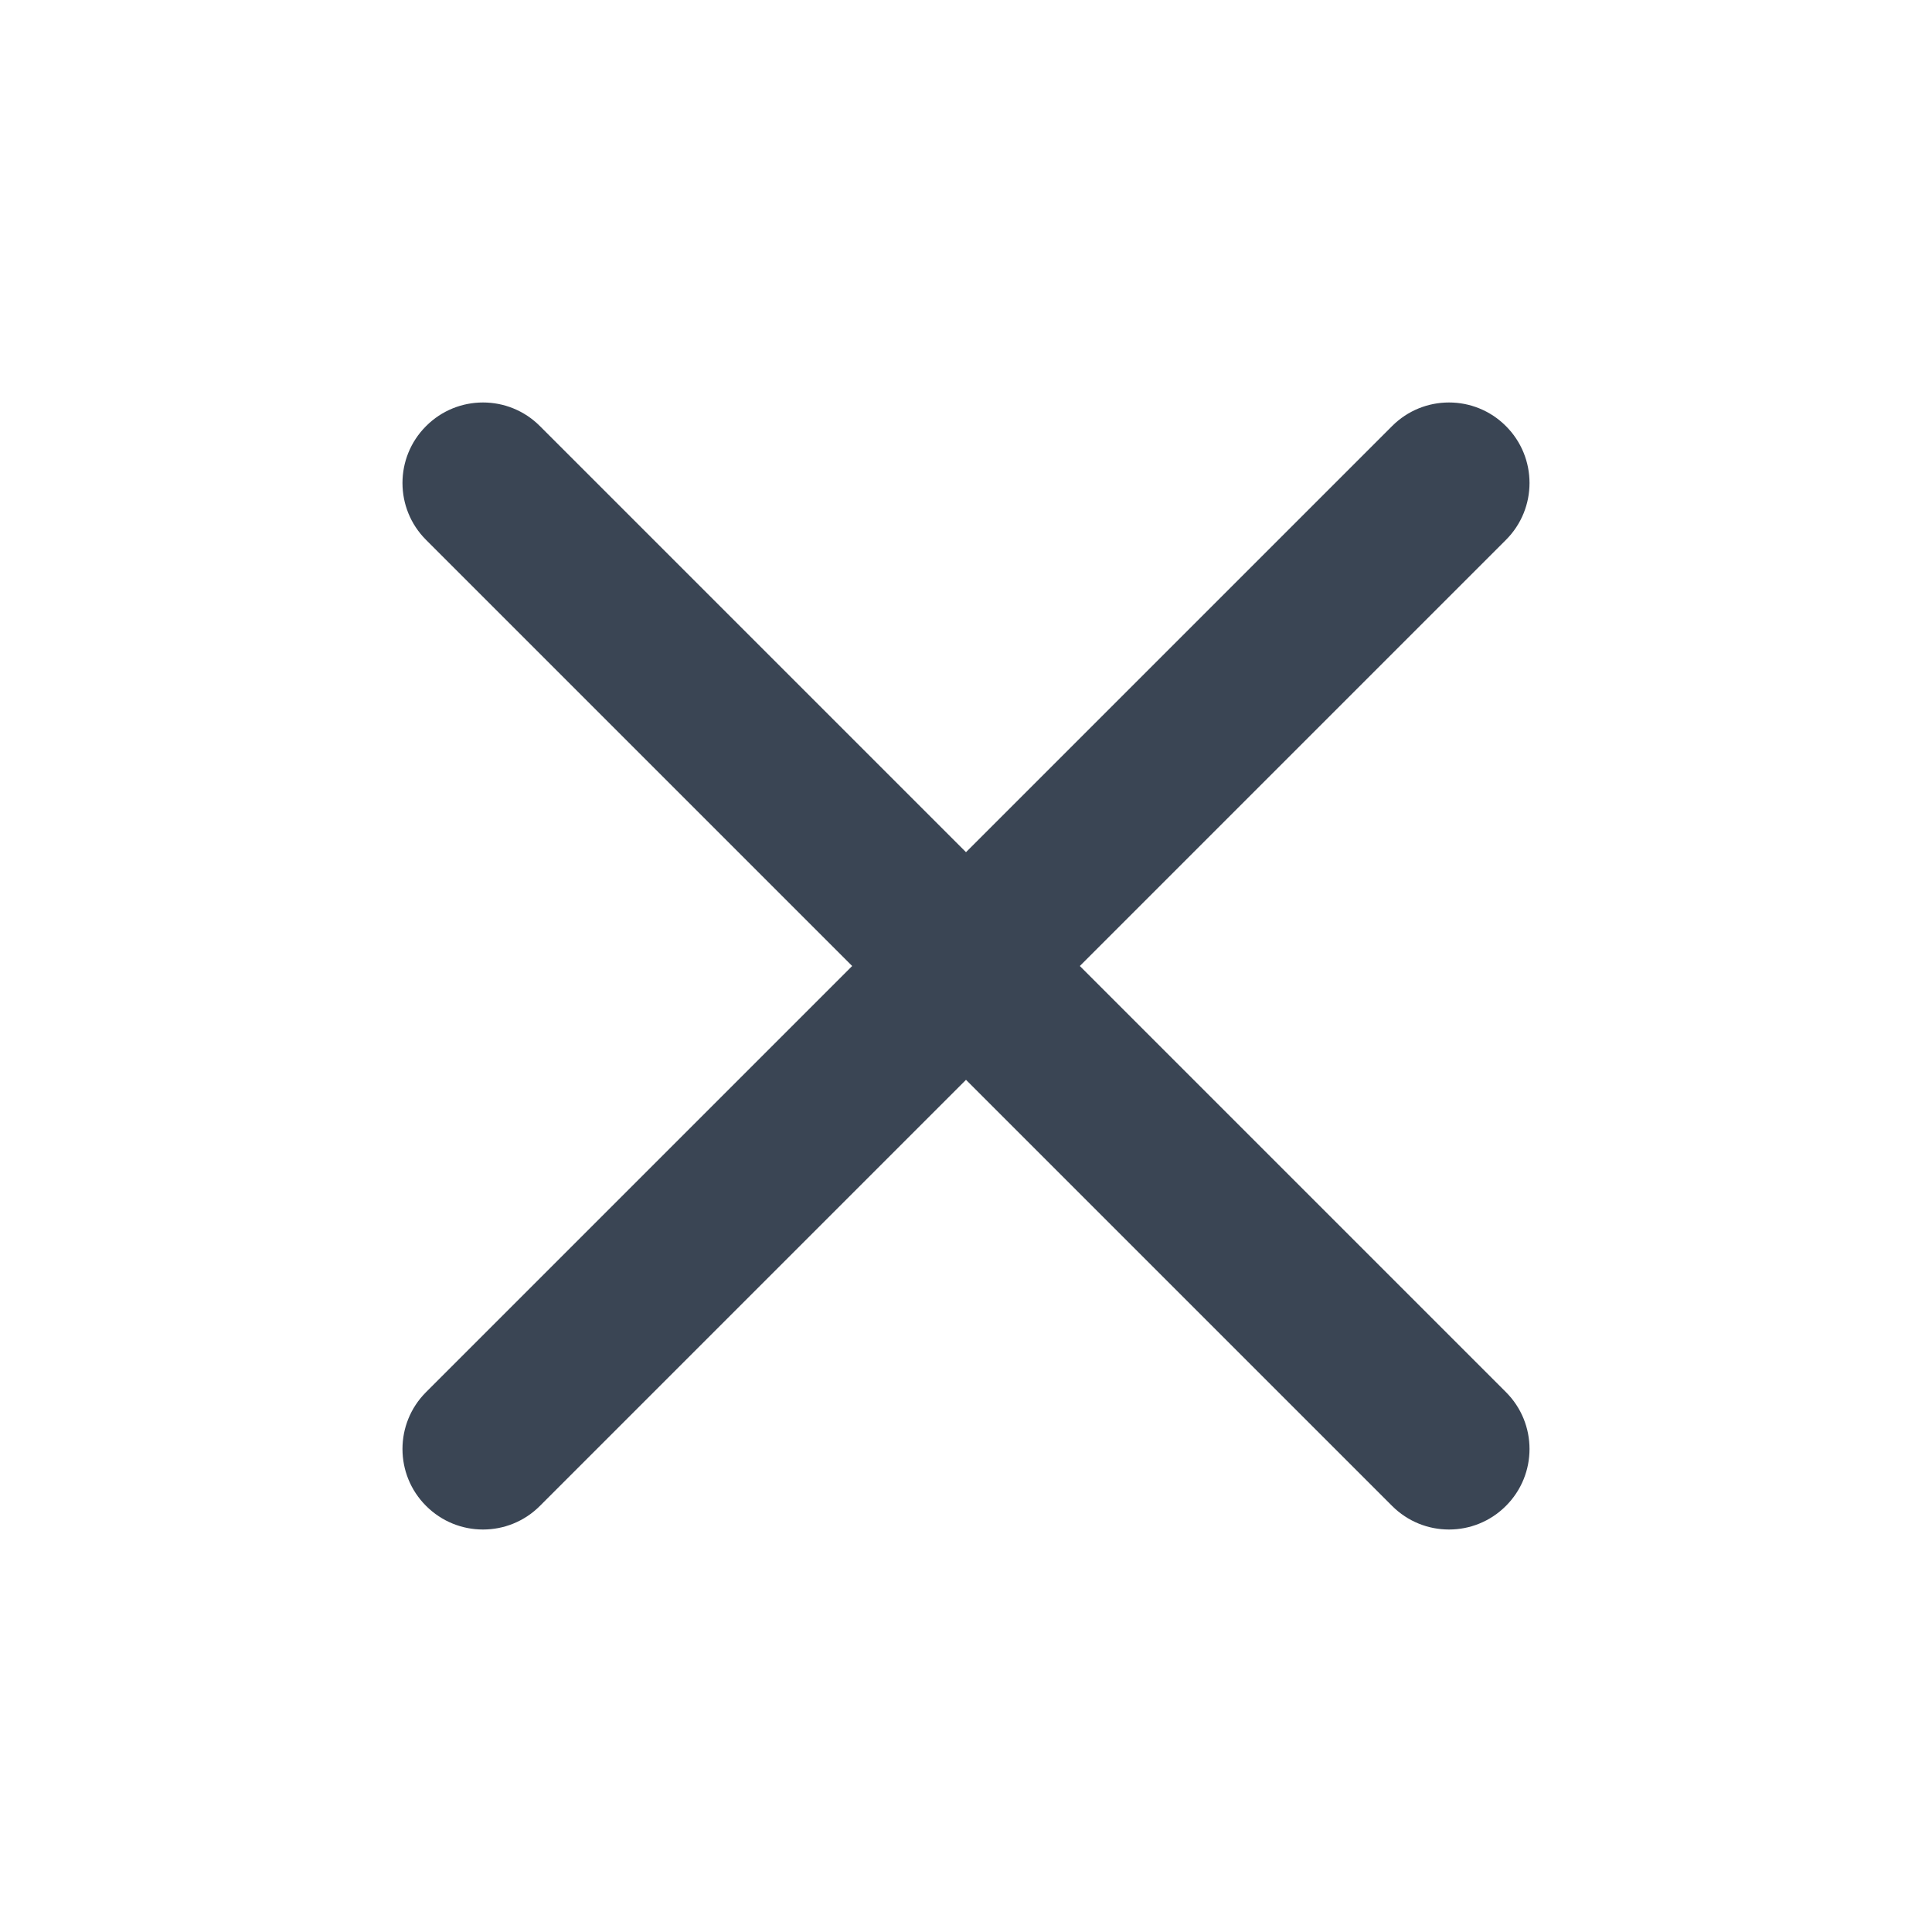
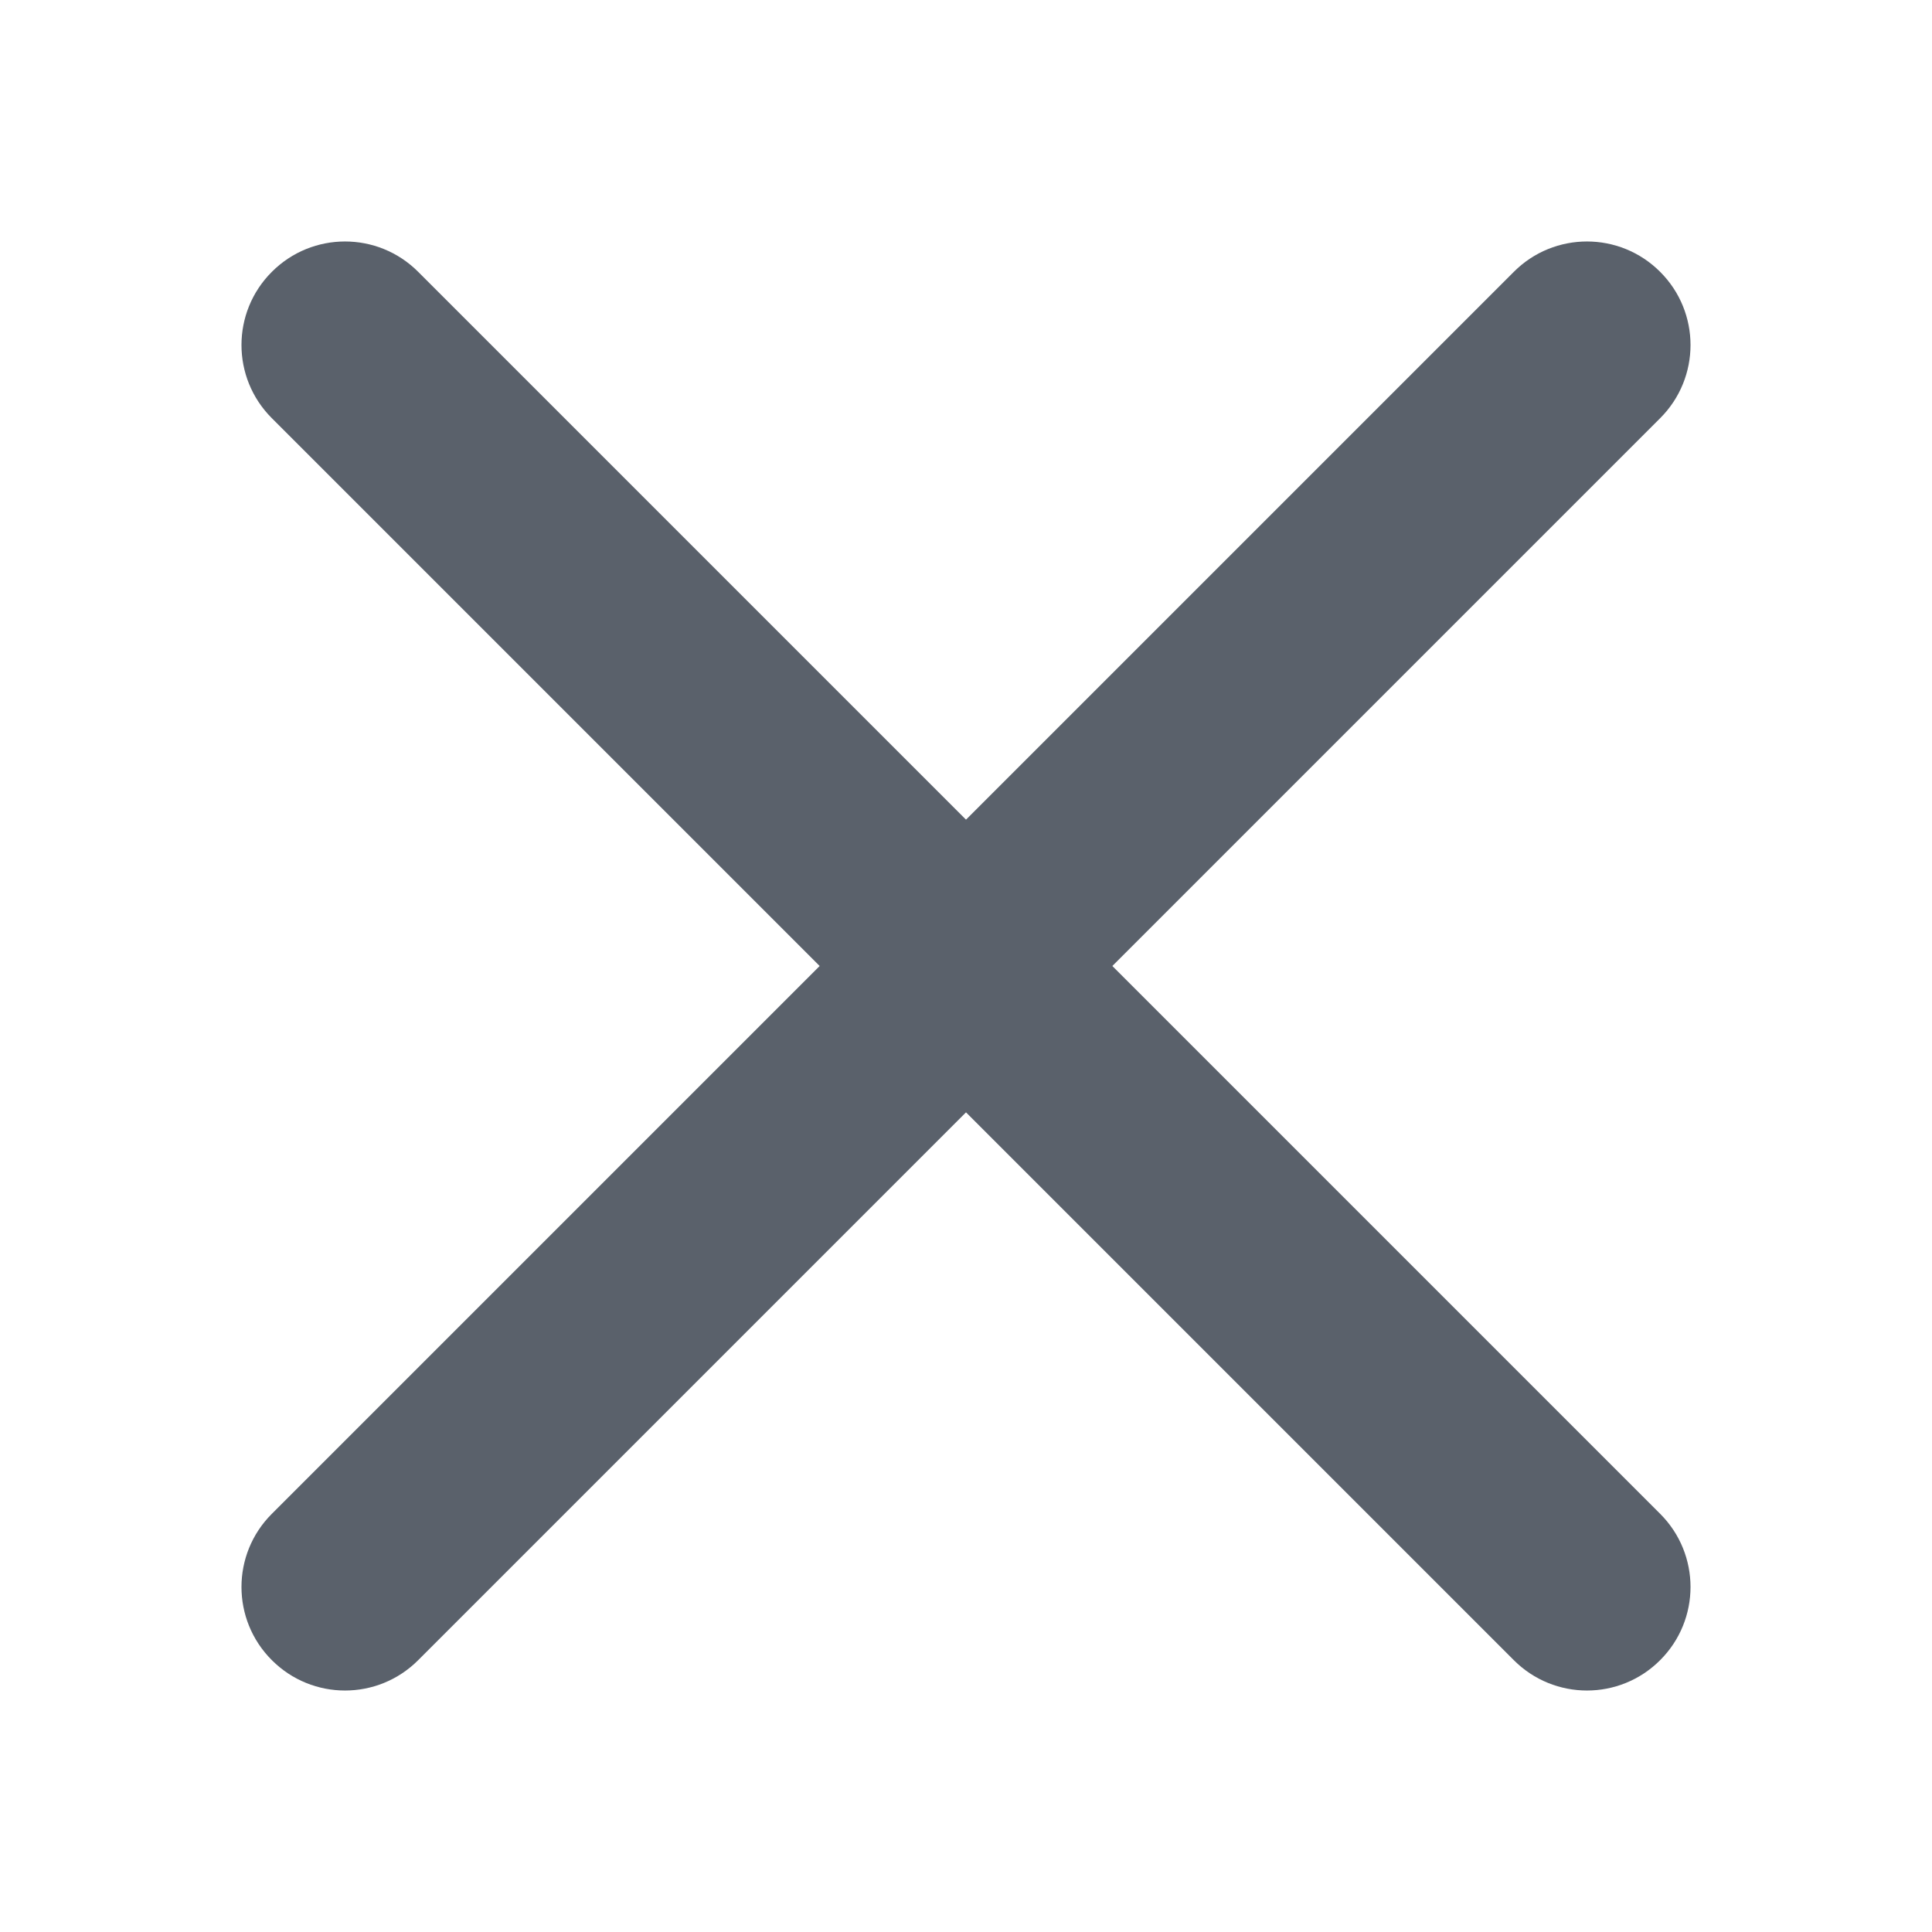
<svg xmlns="http://www.w3.org/2000/svg" width="24" height="24" viewBox="0 0 24 24">
-   <path fill="#3A4554" fill-rule="evenodd" d="M13.414,12 L18.707,17.293 C19.098,17.683 19.098,18.317 18.707,18.707 C18.317,19.098 17.683,19.098 17.293,18.707 L12,13.414 L6.707,18.707 C6.317,19.098 5.683,19.098 5.293,18.707 C4.902,18.317 4.902,17.683 5.293,17.293 L10.586,12 L5.293,6.707 C4.902,6.317 4.902,5.683 5.293,5.293 C5.683,4.902 6.317,4.902 6.707,5.293 L12,10.586 L17.293,5.293 C17.683,4.902 18.317,4.902 18.707,5.293 C19.098,5.683 19.098,6.317 18.707,6.707 L13.414,12 Z" />
+   <path fill="#5A616B" fill-rule="evenodd" d="M13.818,12 L20.623,18.805 C21.126,19.307 21.126,20.121 20.623,20.623 C20.121,21.126 19.307,21.126 18.805,20.623 L12,13.818 L5.195,20.623 C4.693,21.126 3.879,21.126 3.377,20.623 C2.874,20.121 2.874,19.307 3.377,18.805 L10.182,12 L3.377,5.195 C2.874,4.693 2.874,3.879 3.377,3.377 C3.879,2.874 4.693,2.874 5.195,3.377 L12,10.182 L18.805,3.377 C19.307,2.874 20.121,2.874 20.623,3.377 C21.126,3.879 21.126,4.693 20.623,5.195 L13.818,12 Z" />
</svg>
